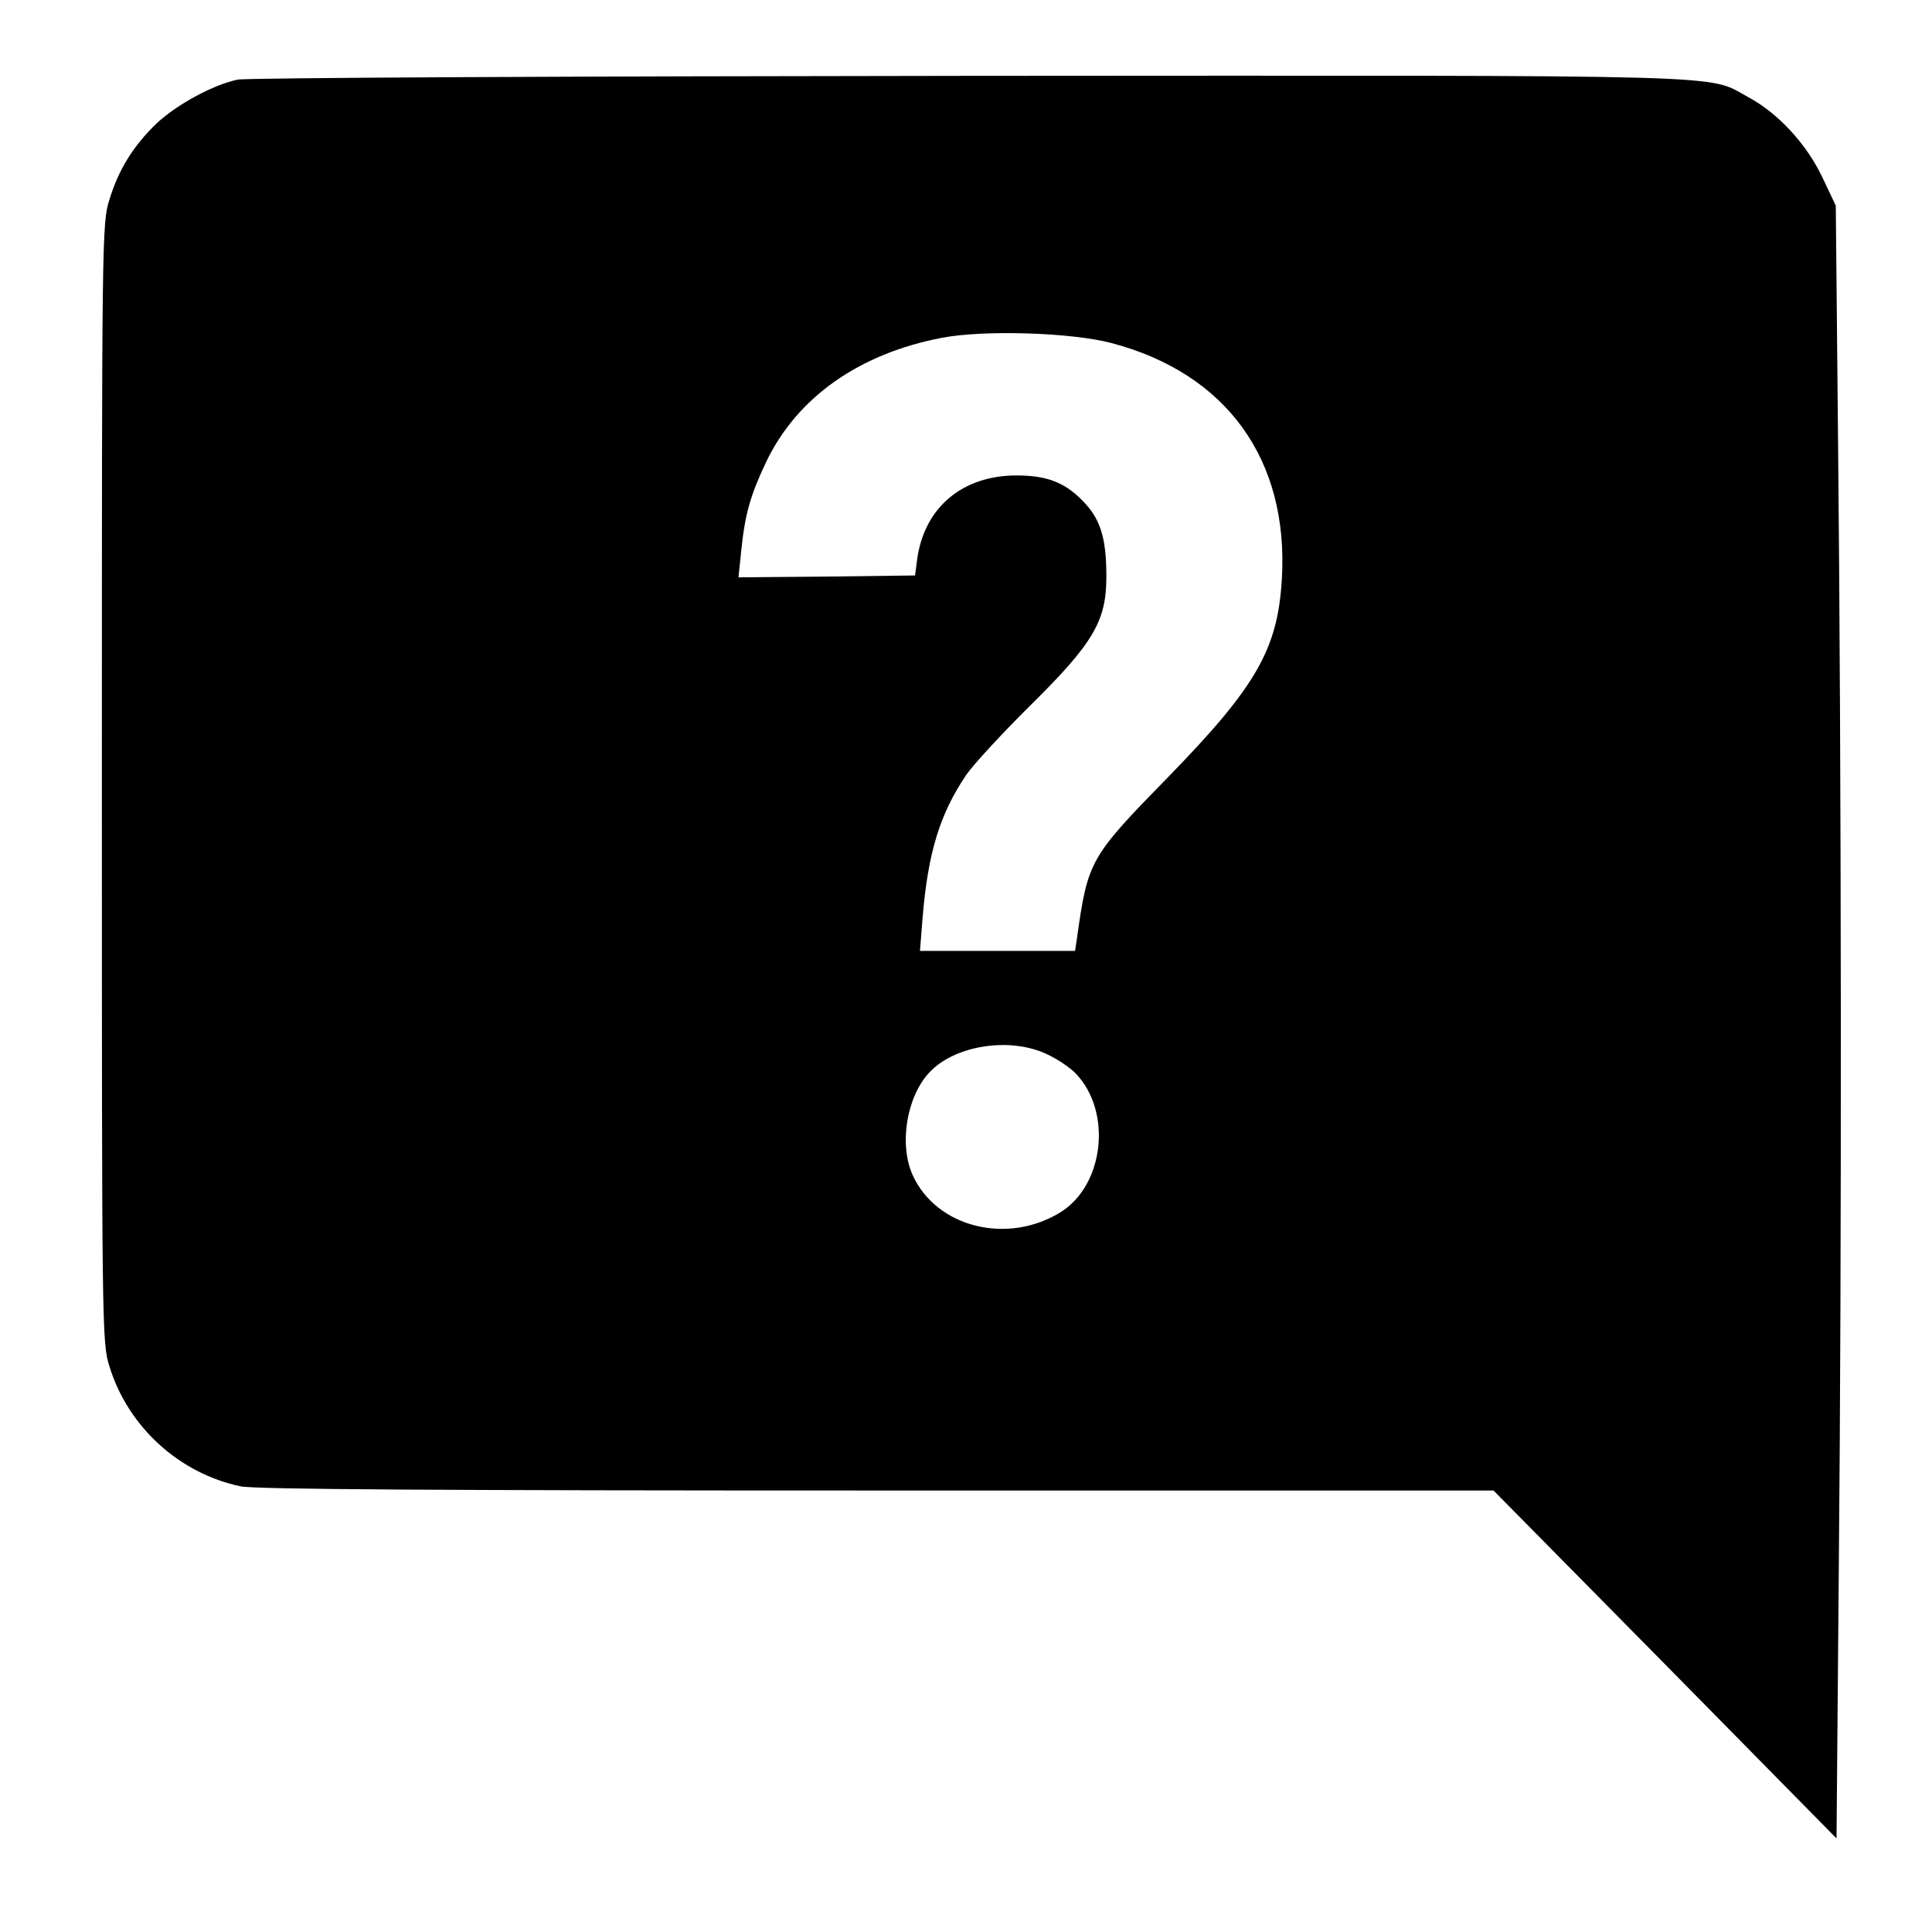
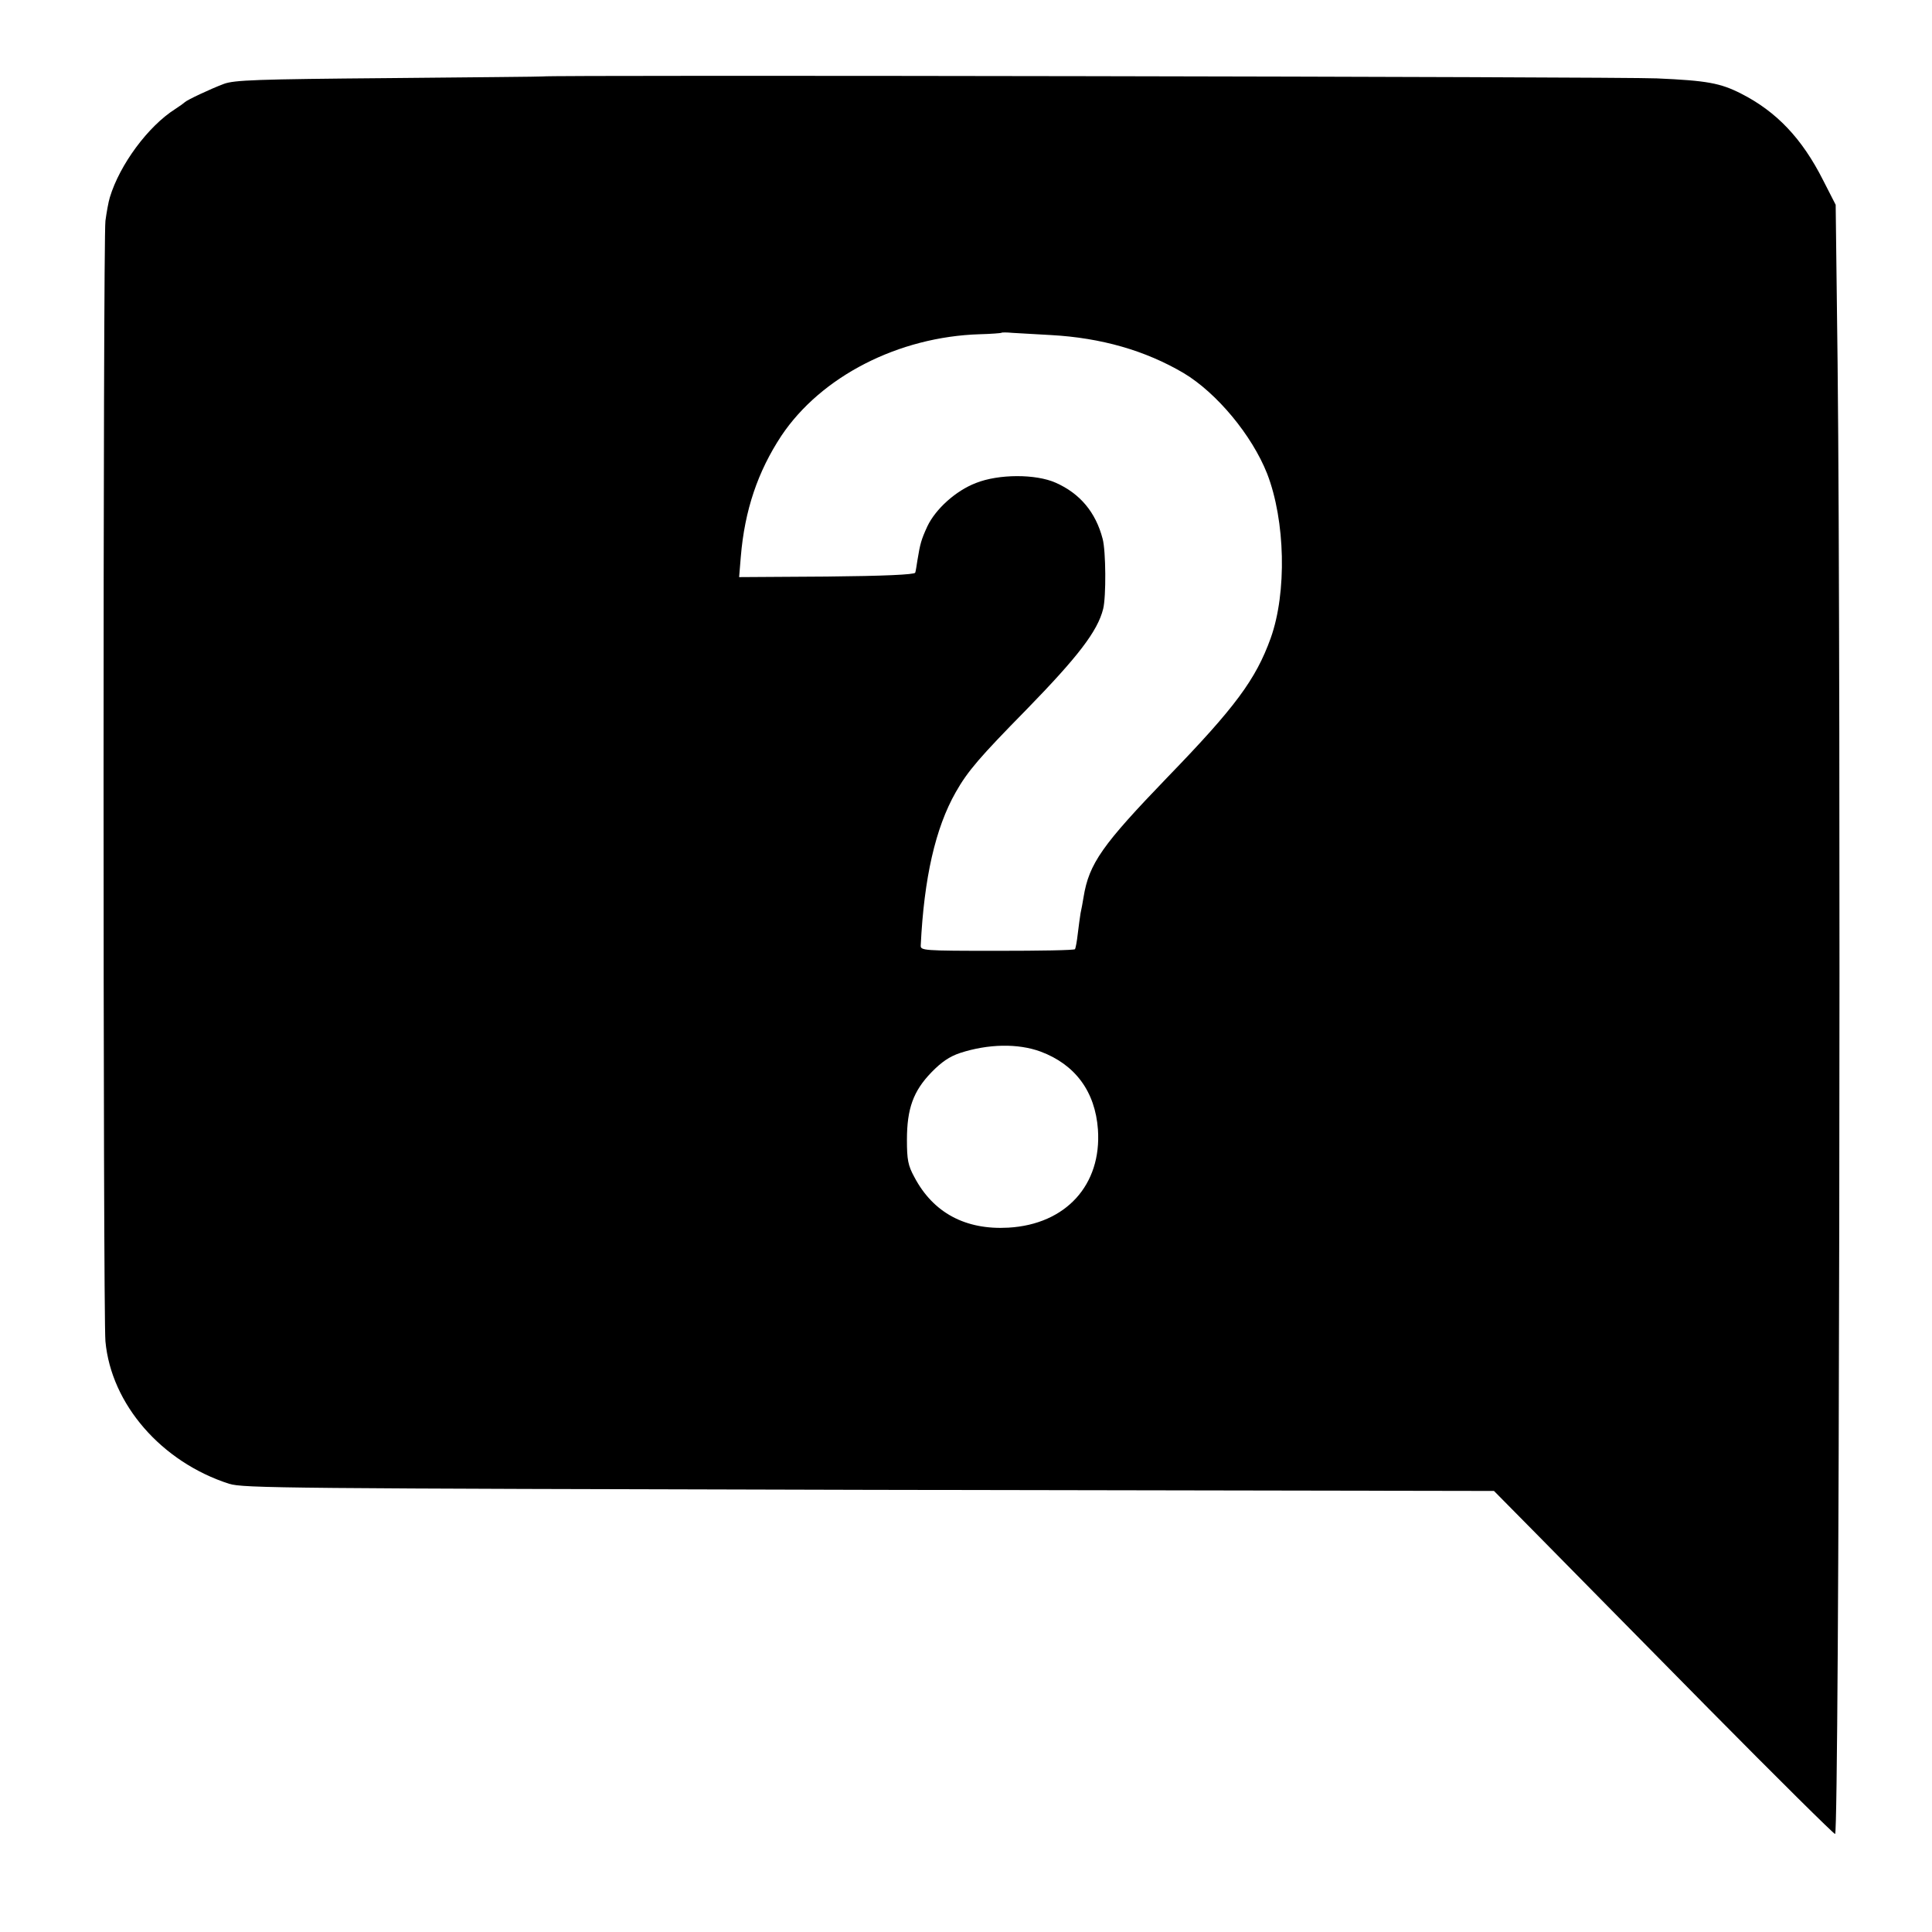
- <svg xmlns="http://www.w3.org/2000/svg" version="1" width="682.667" height="682.667" viewBox="0 0 512 512">
-   <path d="M63 21.1c-6.4 1.3-16.2 6.6-21.6 11.7-6.1 5.9-10 12.2-12.4 20.1-2 6.2-2 10-2 154.6s0 148.4 2 154.6c4.9 16 18.5 28.4 34.8 31.8 3.8.8 52.7 1.1 168.7 1.1h163.3l45.5 46.1 45.4 46.1.6-71.4c.8-83.1.7-211.1-.2-299.3l-.6-62-3.6-7.6c-4.2-8.8-11.7-16.9-19.5-21.1-11.4-6.2 1.2-5.8-206.4-5.7-104.2.1-191.5.5-194 1zm231.5 69.8c30.5 8 47.1 30.9 45.2 62.6-1.1 18.6-6.8 28.5-30.2 52.5-20.7 21.2-21.2 22-24.1 42.7l-.5 3.3h-41.1l.7-8.8c1.4-17.2 4.6-27.6 11.6-37.9 1.8-2.6 9.4-10.9 16.9-18.3 16.8-16.6 20.2-22.4 20.2-34.2 0-10.4-1.6-15.5-6.6-20.4-4.6-4.6-9.3-6.4-17.2-6.4-14.3 0-24.3 8.4-26.3 21.9l-.6 4.6-23.4.3-23.4.2.7-6.7c1-10 2.4-14.9 6.6-23.8 8.2-17.2 24.7-28.8 46.7-33 11.2-2.1 34.1-1.4 44.8 1.4zm-17 188.5c2.8 1.3 6.2 3.6 7.7 5.2 9.5 10.1 7.4 29.2-3.9 36.5-14.1 8.9-33 4.3-39.4-9.6-3.7-8.1-1.7-20.8 4.4-27.3 6.7-7.2 21.4-9.5 31.2-4.8z" />
+ <svg xmlns="http://www.w3.org/2000/svg" version="1" width="933.333" height="933.333" viewBox="0 0 700 700">
+   <path d="M196.7 27.7c-.1.1-25.2.3-55.7.6-48.2.4-56.1.7-59.9 2.1-4.8 1.8-13.3 5.8-14.1 6.6-.3.3-1.8 1.4-3.5 2.5-9.8 6.2-20.1 20.1-23.7 32-.5 1.6-1.2 5.5-1.6 8.5-.9 7-.9 395.9 0 406 2.1 22.8 20.3 43.7 44.8 51.6 5.2 1.6 19.5 1.7 231.9 2.2l226.4.4 16.1 16.3c8.9 9 36.5 37.1 61.5 62.4 25 25.3 45.7 45.8 46 45.6 1.5-1.6 2.2-412.6.9-532.6l-.7-57.7-4.5-8.8c-7.7-15.3-17-25-29.8-31.5-7.5-3.8-12.3-4.7-30.5-5.5-12.1-.6-403.1-1.3-403.6-.7zm184.1 93.7c18.2 1 34.2 5.6 48.1 13.8 12 7.2 24.7 22.5 30.2 36.4 6.6 17 7.2 43.1 1.3 59.6-5.4 15-12.9 25.1-37.3 50.3-23.7 24.6-28.5 31.3-30.5 43.5-.3 1.9-.8 4.6-1.1 5.9-.2 1.4-.7 4.7-1 7.4-.3 2.8-.8 5.3-1 5.6-.2.4-12.9.6-28.2.6-27.1 0-27.8-.1-27.7-2 1.2-24.4 5.3-42.5 12.7-55.5 4.3-7.6 8.7-12.7 25.6-29.9 18.6-19.1 25.8-28.4 27.8-36.5 1.1-4.4 1-21-.2-25.4-2.5-9.6-8.2-16.4-17-20.3-7.2-3.2-20.6-3.2-28.9.1-7.3 2.8-14.6 9.4-17.6 15.7-2.2 4.8-2.6 6.2-3.6 12.3-.3 1.9-.6 4-.8 4.5-.3.7-11.4 1.2-32.1 1.4l-31.7.2.6-7.3c1.4-17 6.2-31 14.7-43.9 14.4-21.5 42.4-35.9 71.9-36.8 4.1-.1 7.6-.4 7.8-.5.1-.2 1.9-.2 4 0 2 .1 8.3.5 14 .8zM377 381c12.6 4.7 19.8 14.5 20.8 28.2 1.4 20.1-11.6 34.4-32.4 35.6-15.6.9-27.3-5.4-34.1-18.3-2.3-4.2-2.7-6.3-2.7-13.5 0-11.3 2.3-17.7 8.9-24.5 3.6-3.7 6.5-5.7 10.4-7 10.2-3.3 20.9-3.5 29.1-.5z" />
</svg>
